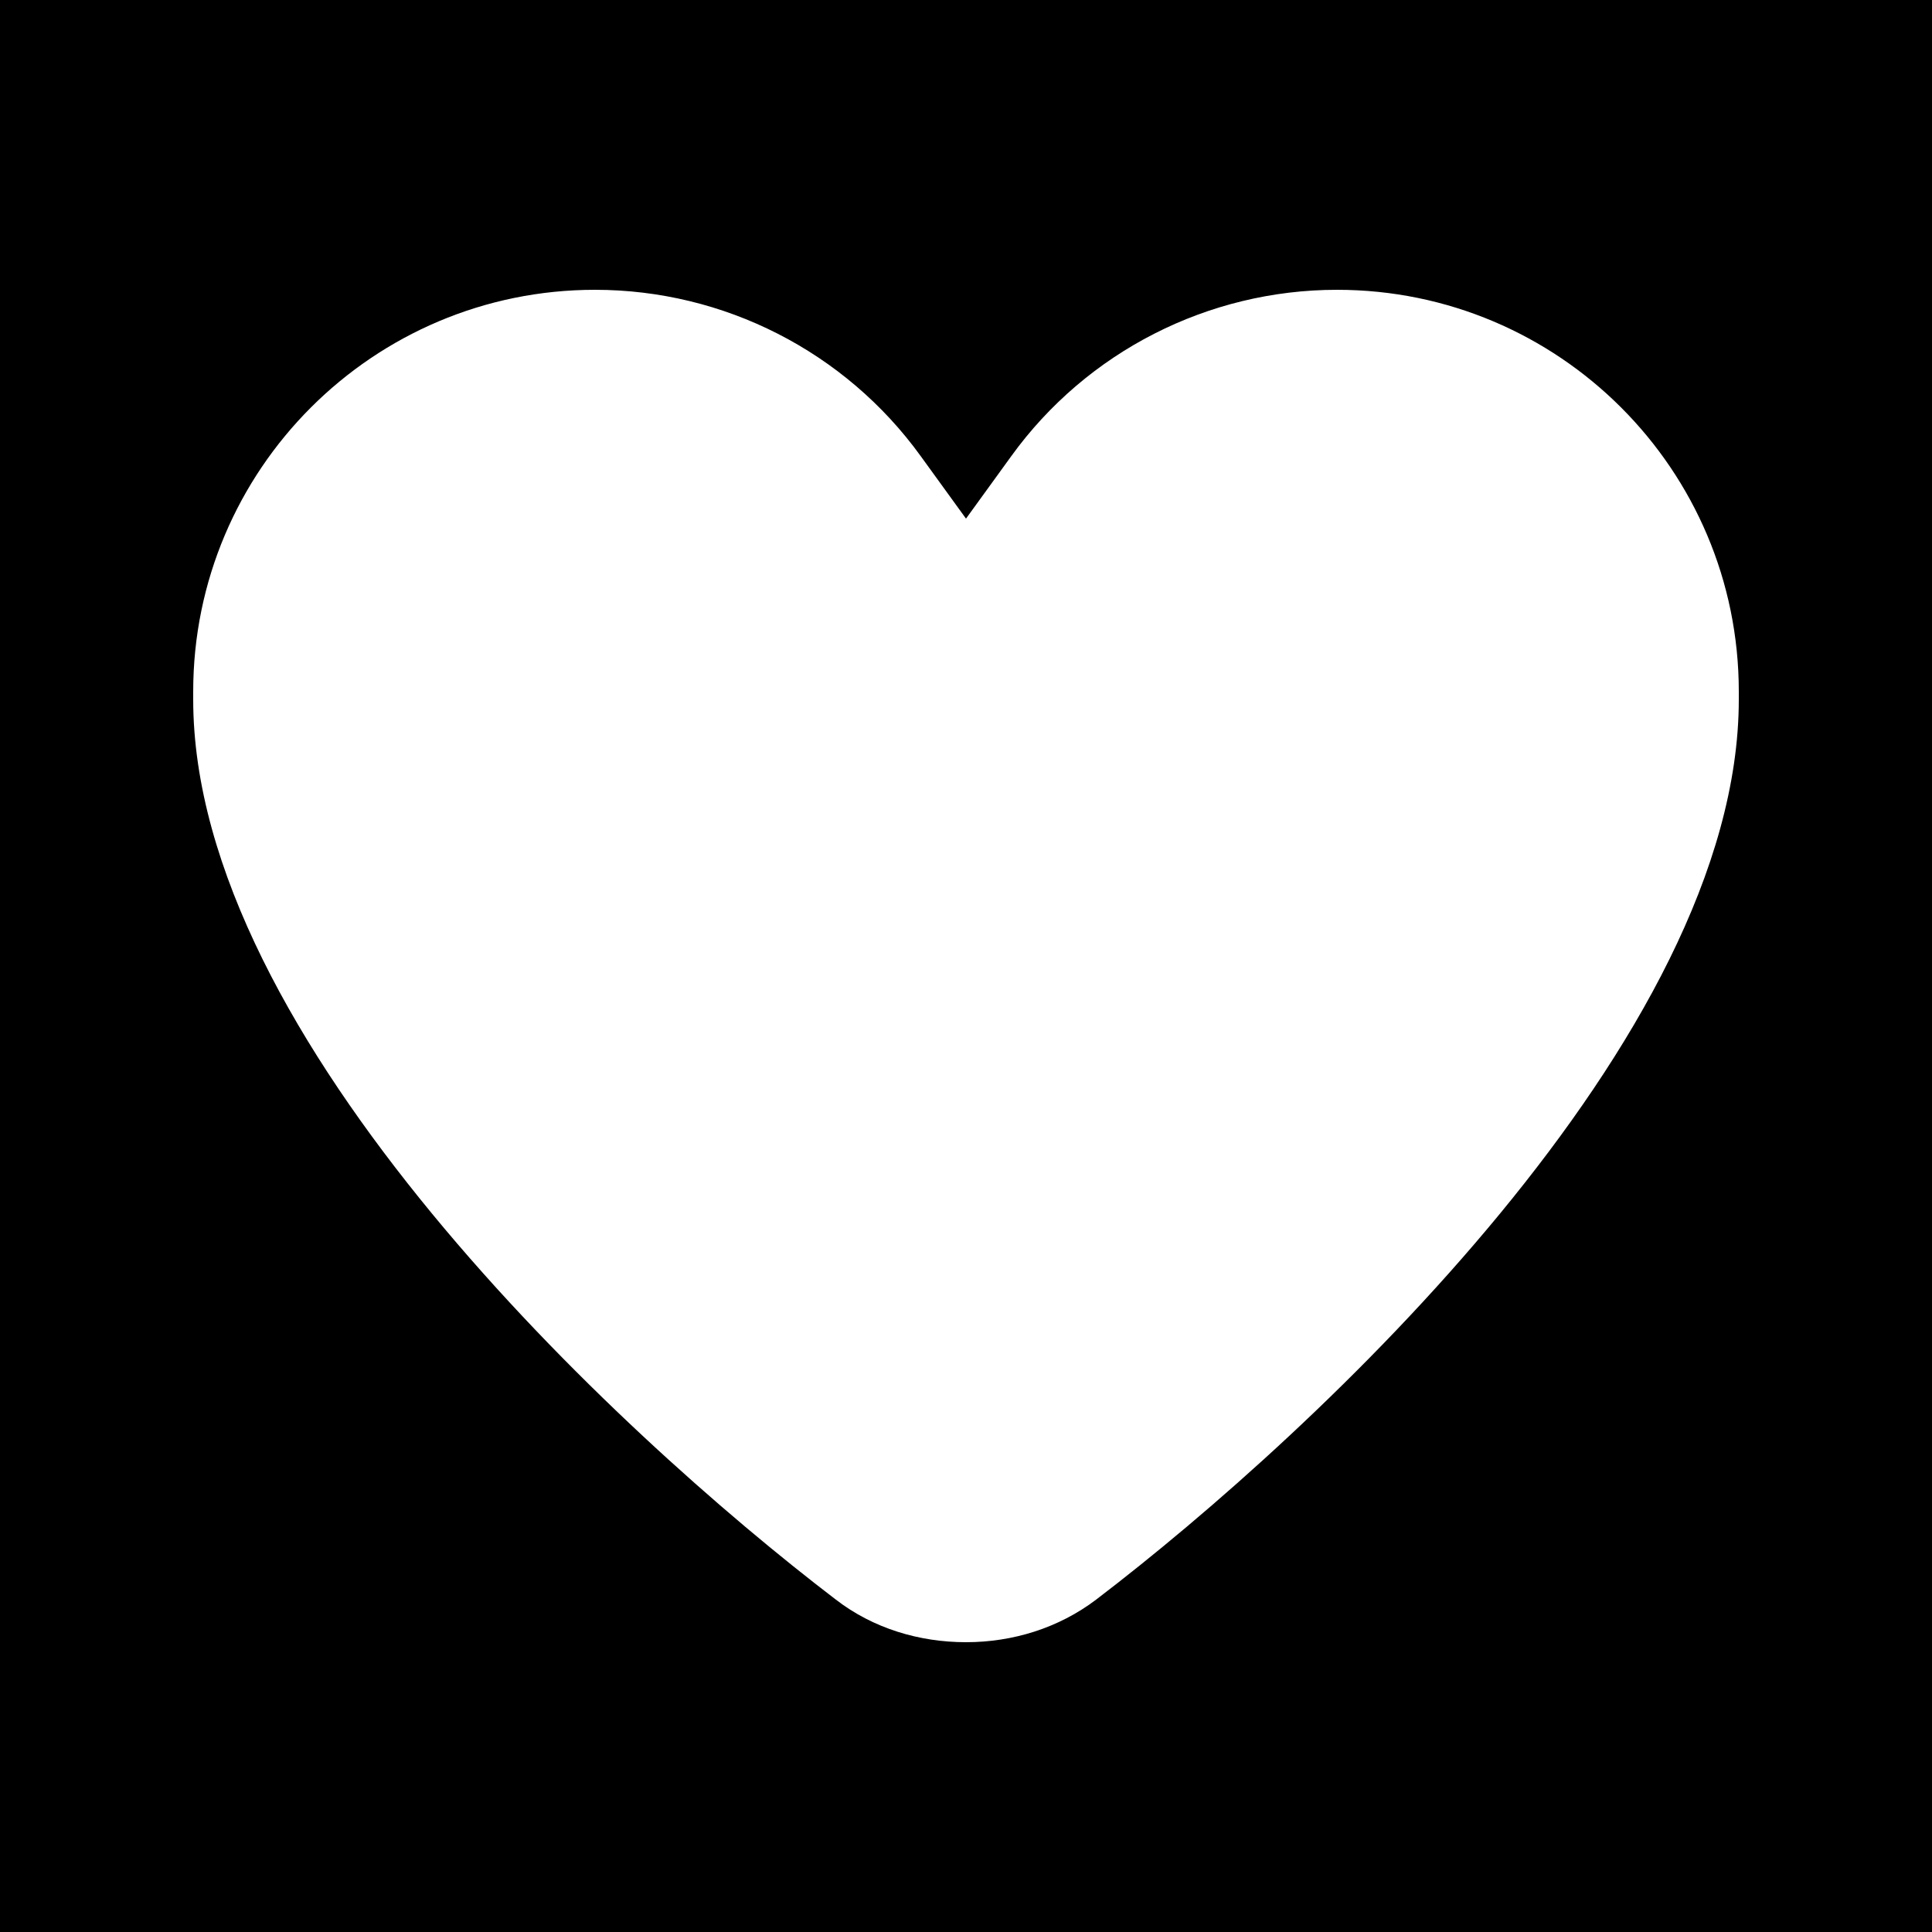
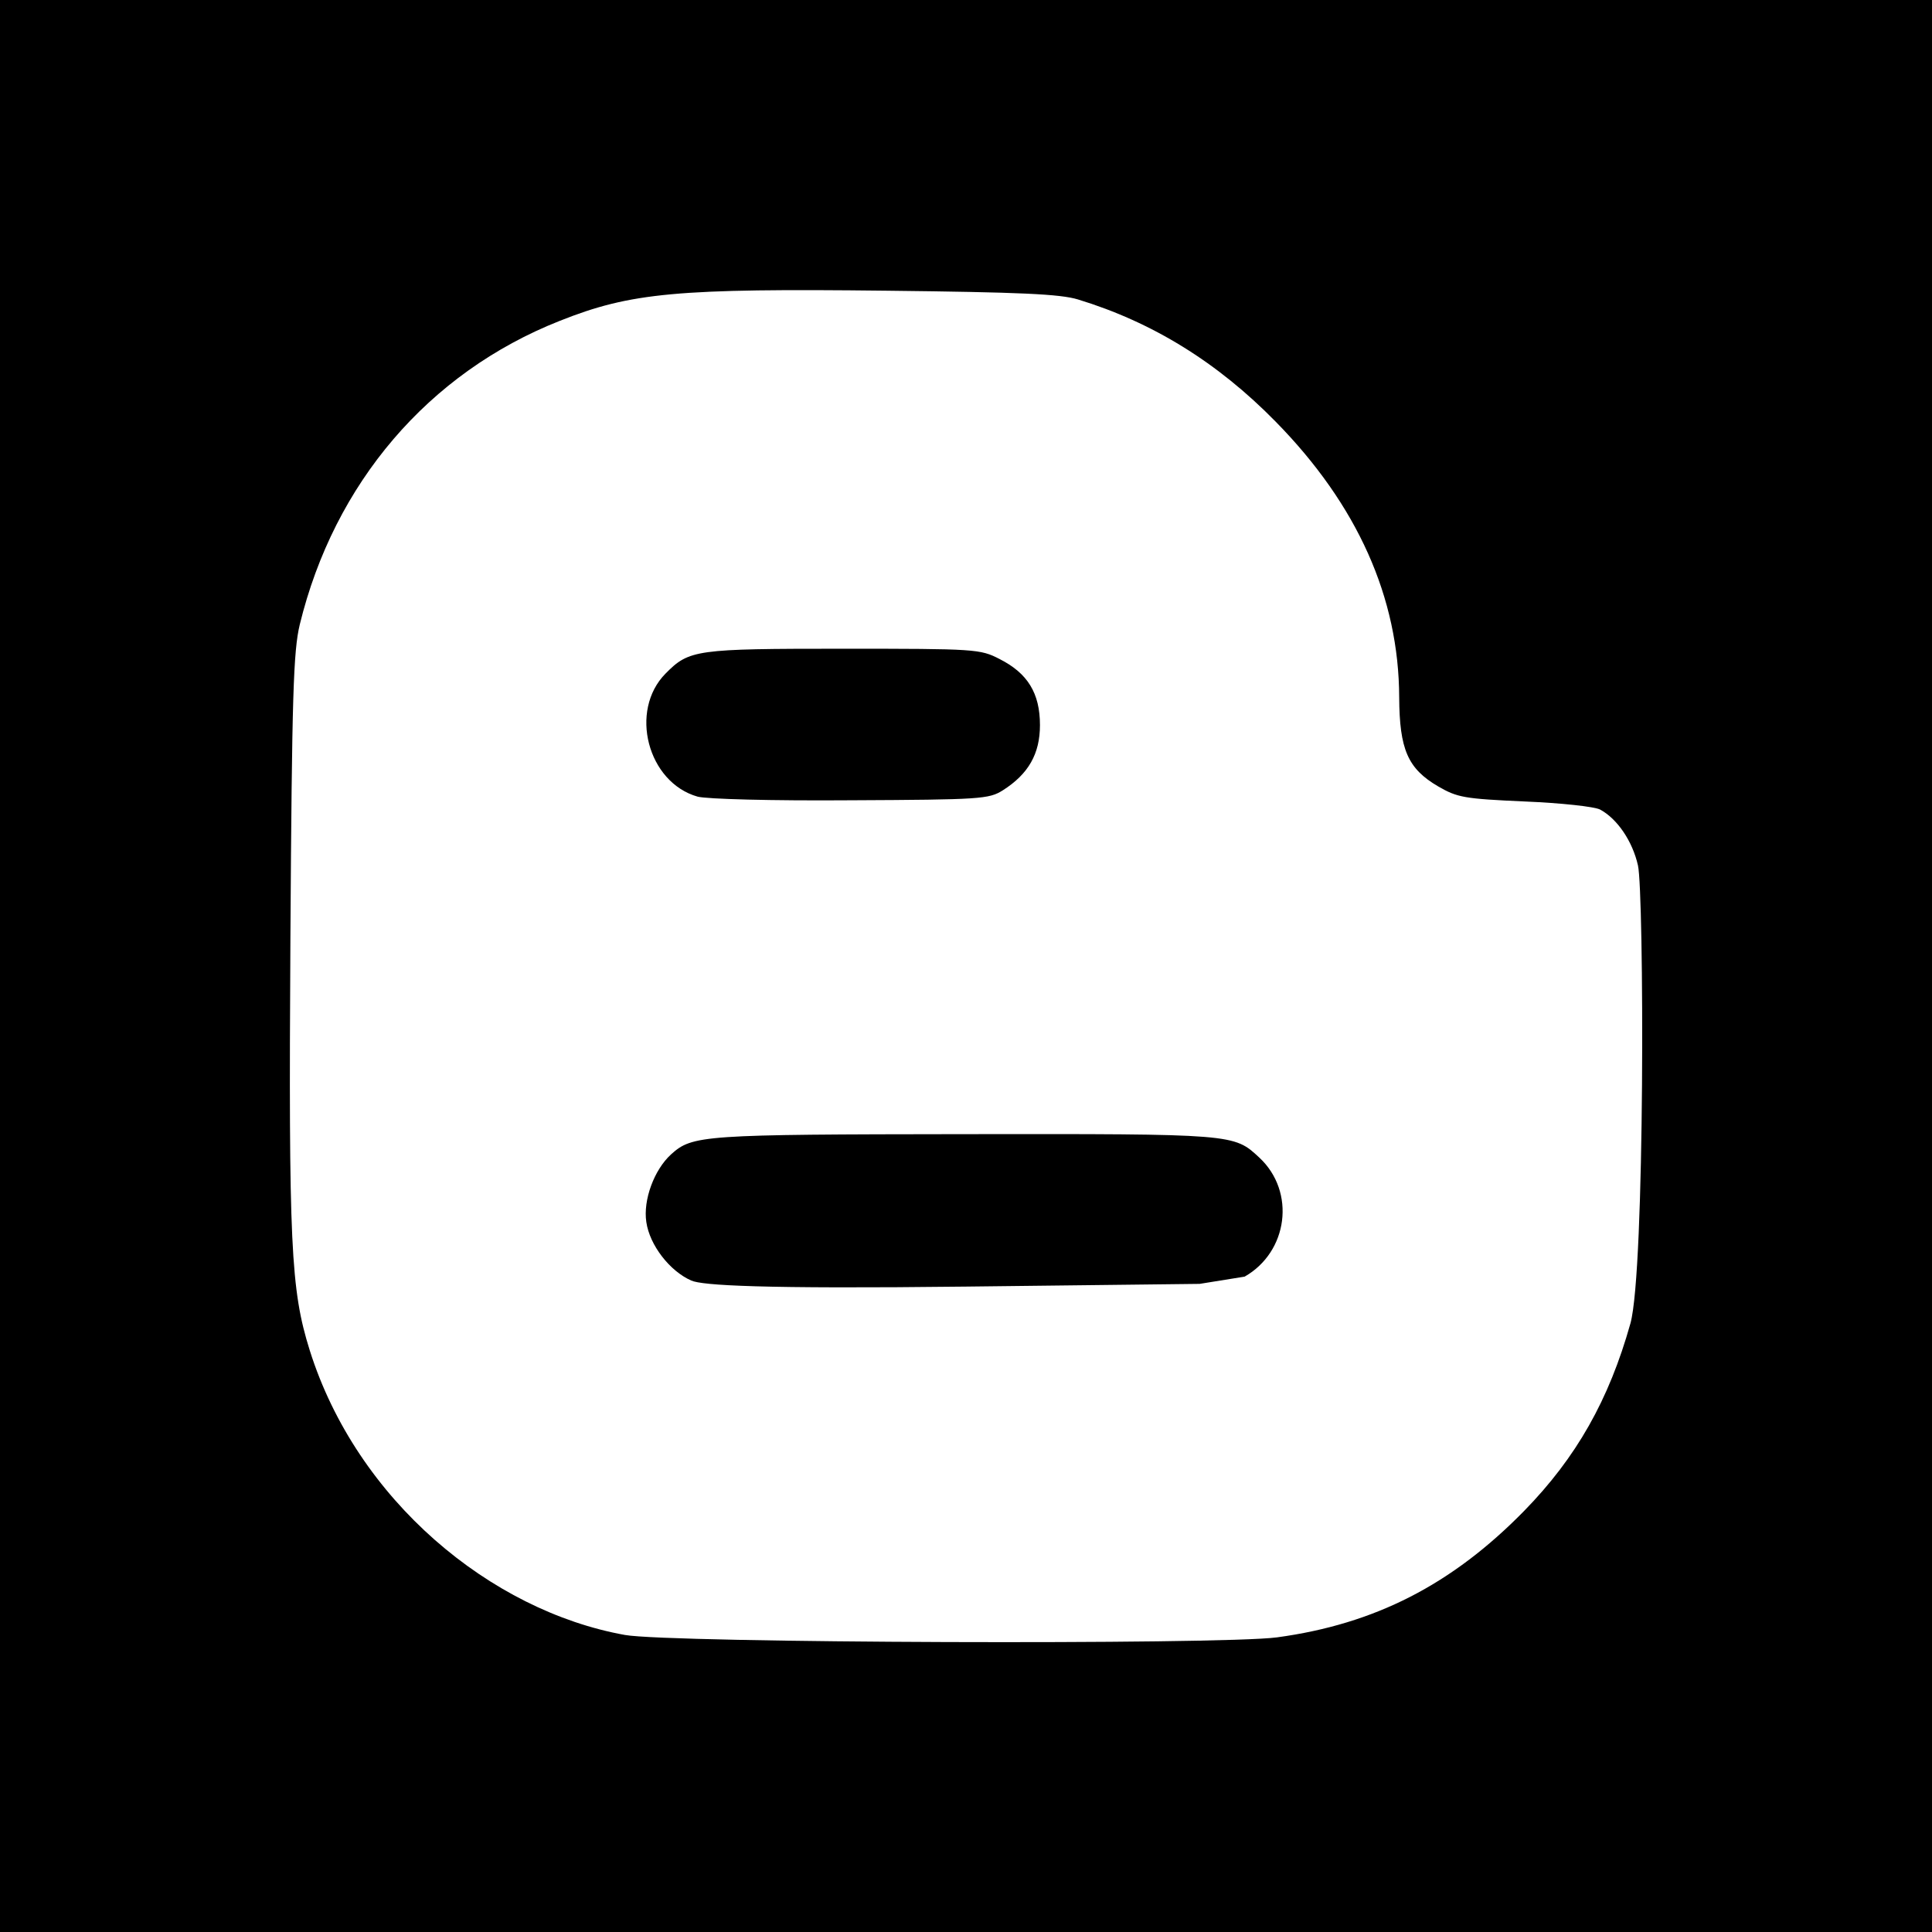
<svg xmlns="http://www.w3.org/2000/svg" viewBox="0 0 640 640">
  <path fill="#000000" d="M 0 0 L 640 0 L 640 640 L 0 640 Z M 0 0 " fill-opacity="1" fill-rule="nonzero" />
-   <path fill="#FFFFFF" d="M305 151.1L320 171.8L335 151.1C360 116.5 400.2 96 442.9 96C516.4 96 576 155.6 576 229.1L576 231.7C576 343.9 436.1 474.2 363.1 529.9C350.7 539.3 335.5 544 320 544C304.5 544 289.2 539.4 276.9 529.9C203.9 474.2 64 343.9 64 231.7L64 229.1C64 155.6 123.6 96 197.1 96C239.8 96 280 116.5 305 151.1z" />
+   <path fill="#FFFFFF" d="M542.6 286.7C540.8 278.7 535.8 271.3 530.1 268.2C528.3 267.2 517.1 266 505.1 265.5C485 264.6 482.8 264.2 476.4 260.5C466.3 254.6 463.6 248.2 463.5 231C463.4 198 449.7 167.3 422.6 139.7C403.3 120 381.7 106.7 357.1 99.2C351.2 97.4 338 96.8 293.8 96.3C224.4 95.5 209 96.9 185.4 106.3C141.9 123.5 110.7 160.1 99.3 206.9C97.2 215.7 96.7 229.8 96.2 310.8C95.6 412.3 96.3 427.2 102.6 447.3C118.2 496.9 162.5 533.6 207 541.6C221.8 544.3 404.3 544.9 423 542.4C455.5 538 481 524.9 504.9 500.5C522.2 482.8 533 463.7 540.1 438.4C545 420.8 544.6 295.6 542.6 286.7zM220.5 223.1C228.3 215.2 230.5 214.9 279.3 214.9C323.2 214.9 324.7 215 331.1 218.3C340.4 223 344.5 229.6 344.5 240.2C344.5 249.7 340.7 256.4 332.2 261.8C327.6 264.7 324.9 264.9 281.9 265.1C255.4 265.3 234.2 264.7 231.1 263.9C214.5 259.2 208.3 235.4 220.5 223.1zM412.3 422.9L397.4 425.3L319.9 426.2C251.8 427 232.6 425.8 229 424.2C221.9 421.1 215.2 412.5 214.1 404.8C213 397.5 216.7 387.5 222.3 382.4C229.4 376 232.5 375.8 319.6 375.7C409.2 375.6 408.7 375.6 417.2 383.5C429.3 394.8 426.7 414.7 412.3 422.9z" />
</svg>
